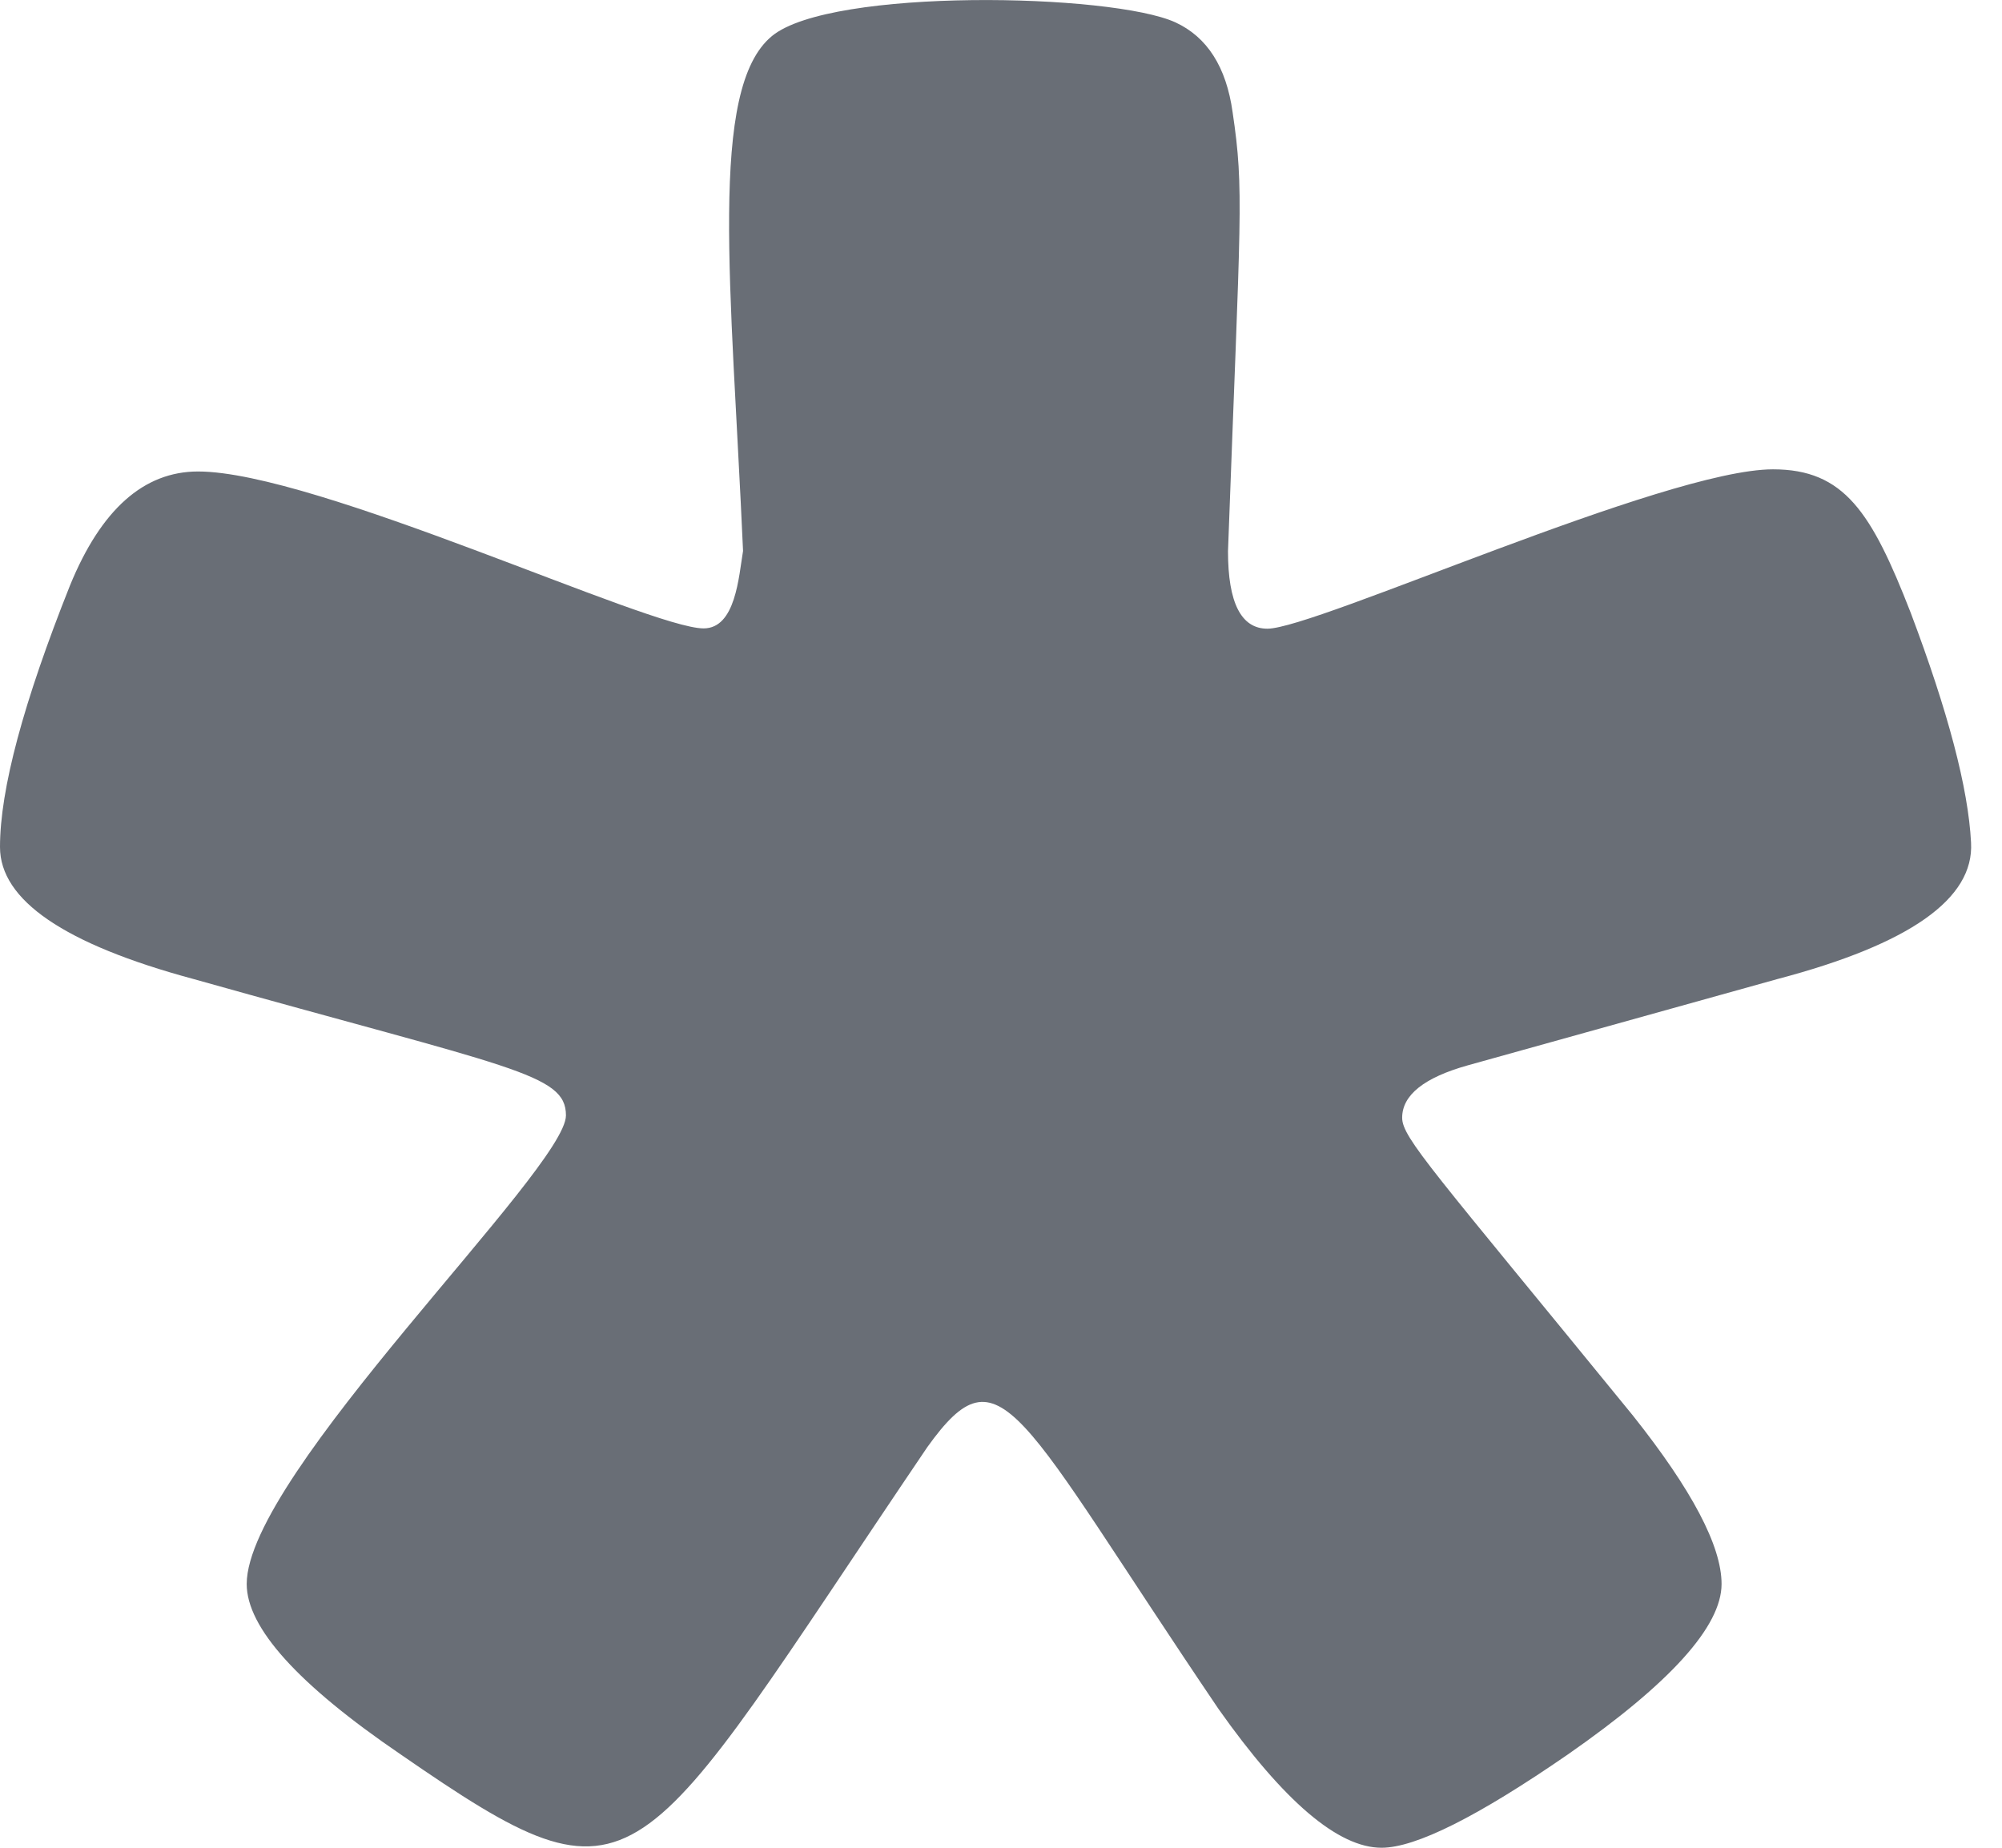
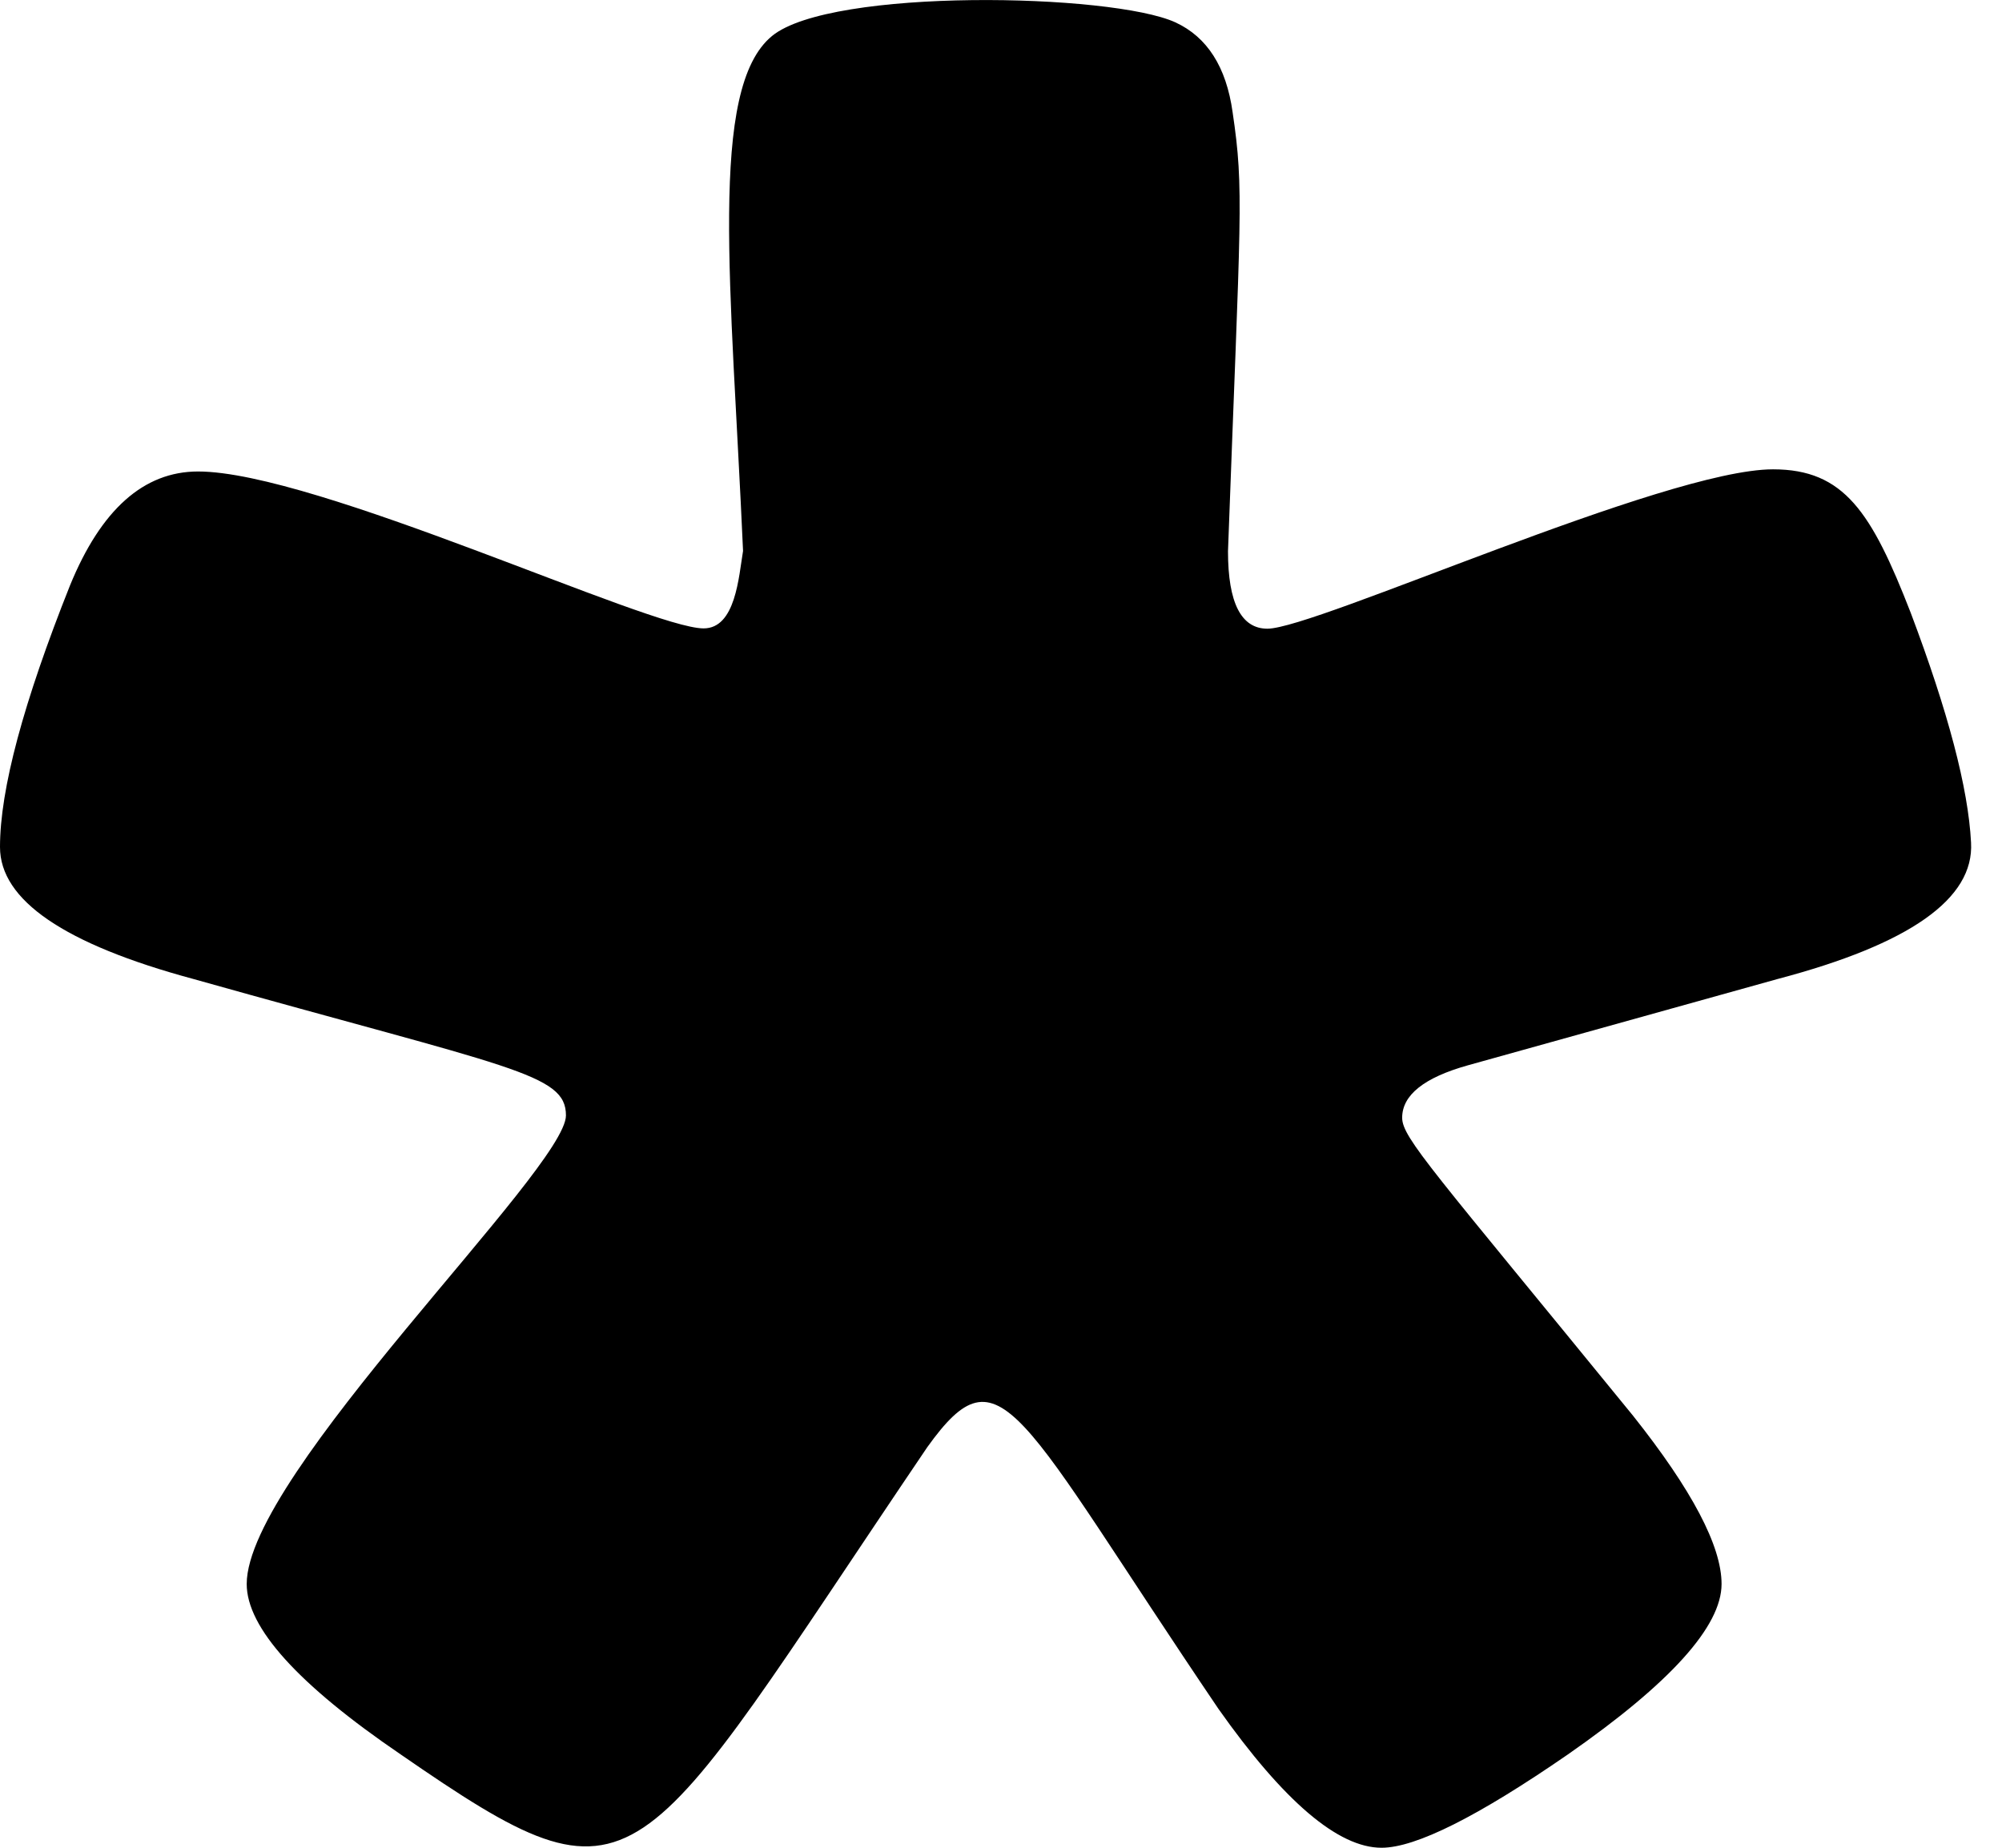
<svg xmlns="http://www.w3.org/2000/svg" width="13" height="12" viewBox="0 0 13 12" fill="none">
-   <path d="M4.569 4.081C4.777 4.081 4.797 3.745 4.825 3.578C4.749 1.863 4.597 0.573 5.014 0.233C5.398 -0.08 7.217 -0.044 7.632 0.145C7.838 0.24 7.963 0.434 8.004 0.729C8.08 1.241 8.055 1.371 7.974 3.58C7.974 3.916 8.06 4.083 8.23 4.083C8.54 4.083 10.814 3.048 11.513 3.048C11.975 3.048 12.153 3.326 12.407 3.979C12.649 4.62 12.781 5.118 12.799 5.472C12.82 5.837 12.4 6.132 11.543 6.358L9.53 6.919C9.249 6.998 9.105 7.111 9.105 7.259C9.105 7.39 9.304 7.6 10.604 9.194C10.987 9.676 11.179 10.041 11.179 10.287C11.179 10.562 10.846 10.931 10.181 11.394C9.597 11.797 9.193 12 8.971 12C8.69 12 8.337 11.7 7.912 11.098C6.603 9.164 6.501 8.729 6.021 9.399C4.098 12.239 4.172 12.478 2.602 11.394C1.937 10.941 1.602 10.571 1.602 10.287C1.602 9.572 3.675 7.593 3.675 7.244C3.675 6.971 3.322 6.939 1.256 6.358C0.418 6.132 0 5.846 0 5.501C0 5.127 0.152 4.561 0.455 3.801C0.656 3.31 0.933 3.062 1.286 3.062C2.05 3.062 4.216 4.081 4.569 4.081Z" fill="#696E76" />
+   <path d="M4.569 4.081C4.777 4.081 4.797 3.745 4.825 3.578C4.749 1.863 4.597 0.573 5.014 0.233C5.398 -0.08 7.217 -0.044 7.632 0.145C7.838 0.24 7.963 0.434 8.004 0.729C8.08 1.241 8.055 1.371 7.974 3.58C7.974 3.916 8.06 4.083 8.23 4.083C8.54 4.083 10.814 3.048 11.513 3.048C11.975 3.048 12.153 3.326 12.407 3.979C12.649 4.62 12.781 5.118 12.799 5.472C12.82 5.837 12.4 6.132 11.543 6.358L9.53 6.919C9.249 6.998 9.105 7.111 9.105 7.259C9.105 7.39 9.304 7.6 10.604 9.194C10.987 9.676 11.179 10.041 11.179 10.287C11.179 10.562 10.846 10.931 10.181 11.394C9.597 11.797 9.193 12 8.971 12C8.69 12 8.337 11.7 7.912 11.098C6.603 9.164 6.501 8.729 6.021 9.399C4.098 12.239 4.172 12.478 2.602 11.394C1.937 10.941 1.602 10.571 1.602 10.287C1.602 9.572 3.675 7.593 3.675 7.244C3.675 6.971 3.322 6.939 1.256 6.358C0.418 6.132 0 5.846 0 5.501C0 5.127 0.152 4.561 0.455 3.801C0.656 3.31 0.933 3.062 1.286 3.062C2.05 3.062 4.216 4.081 4.569 4.081Z" fill="currentColor" />
</svg>
